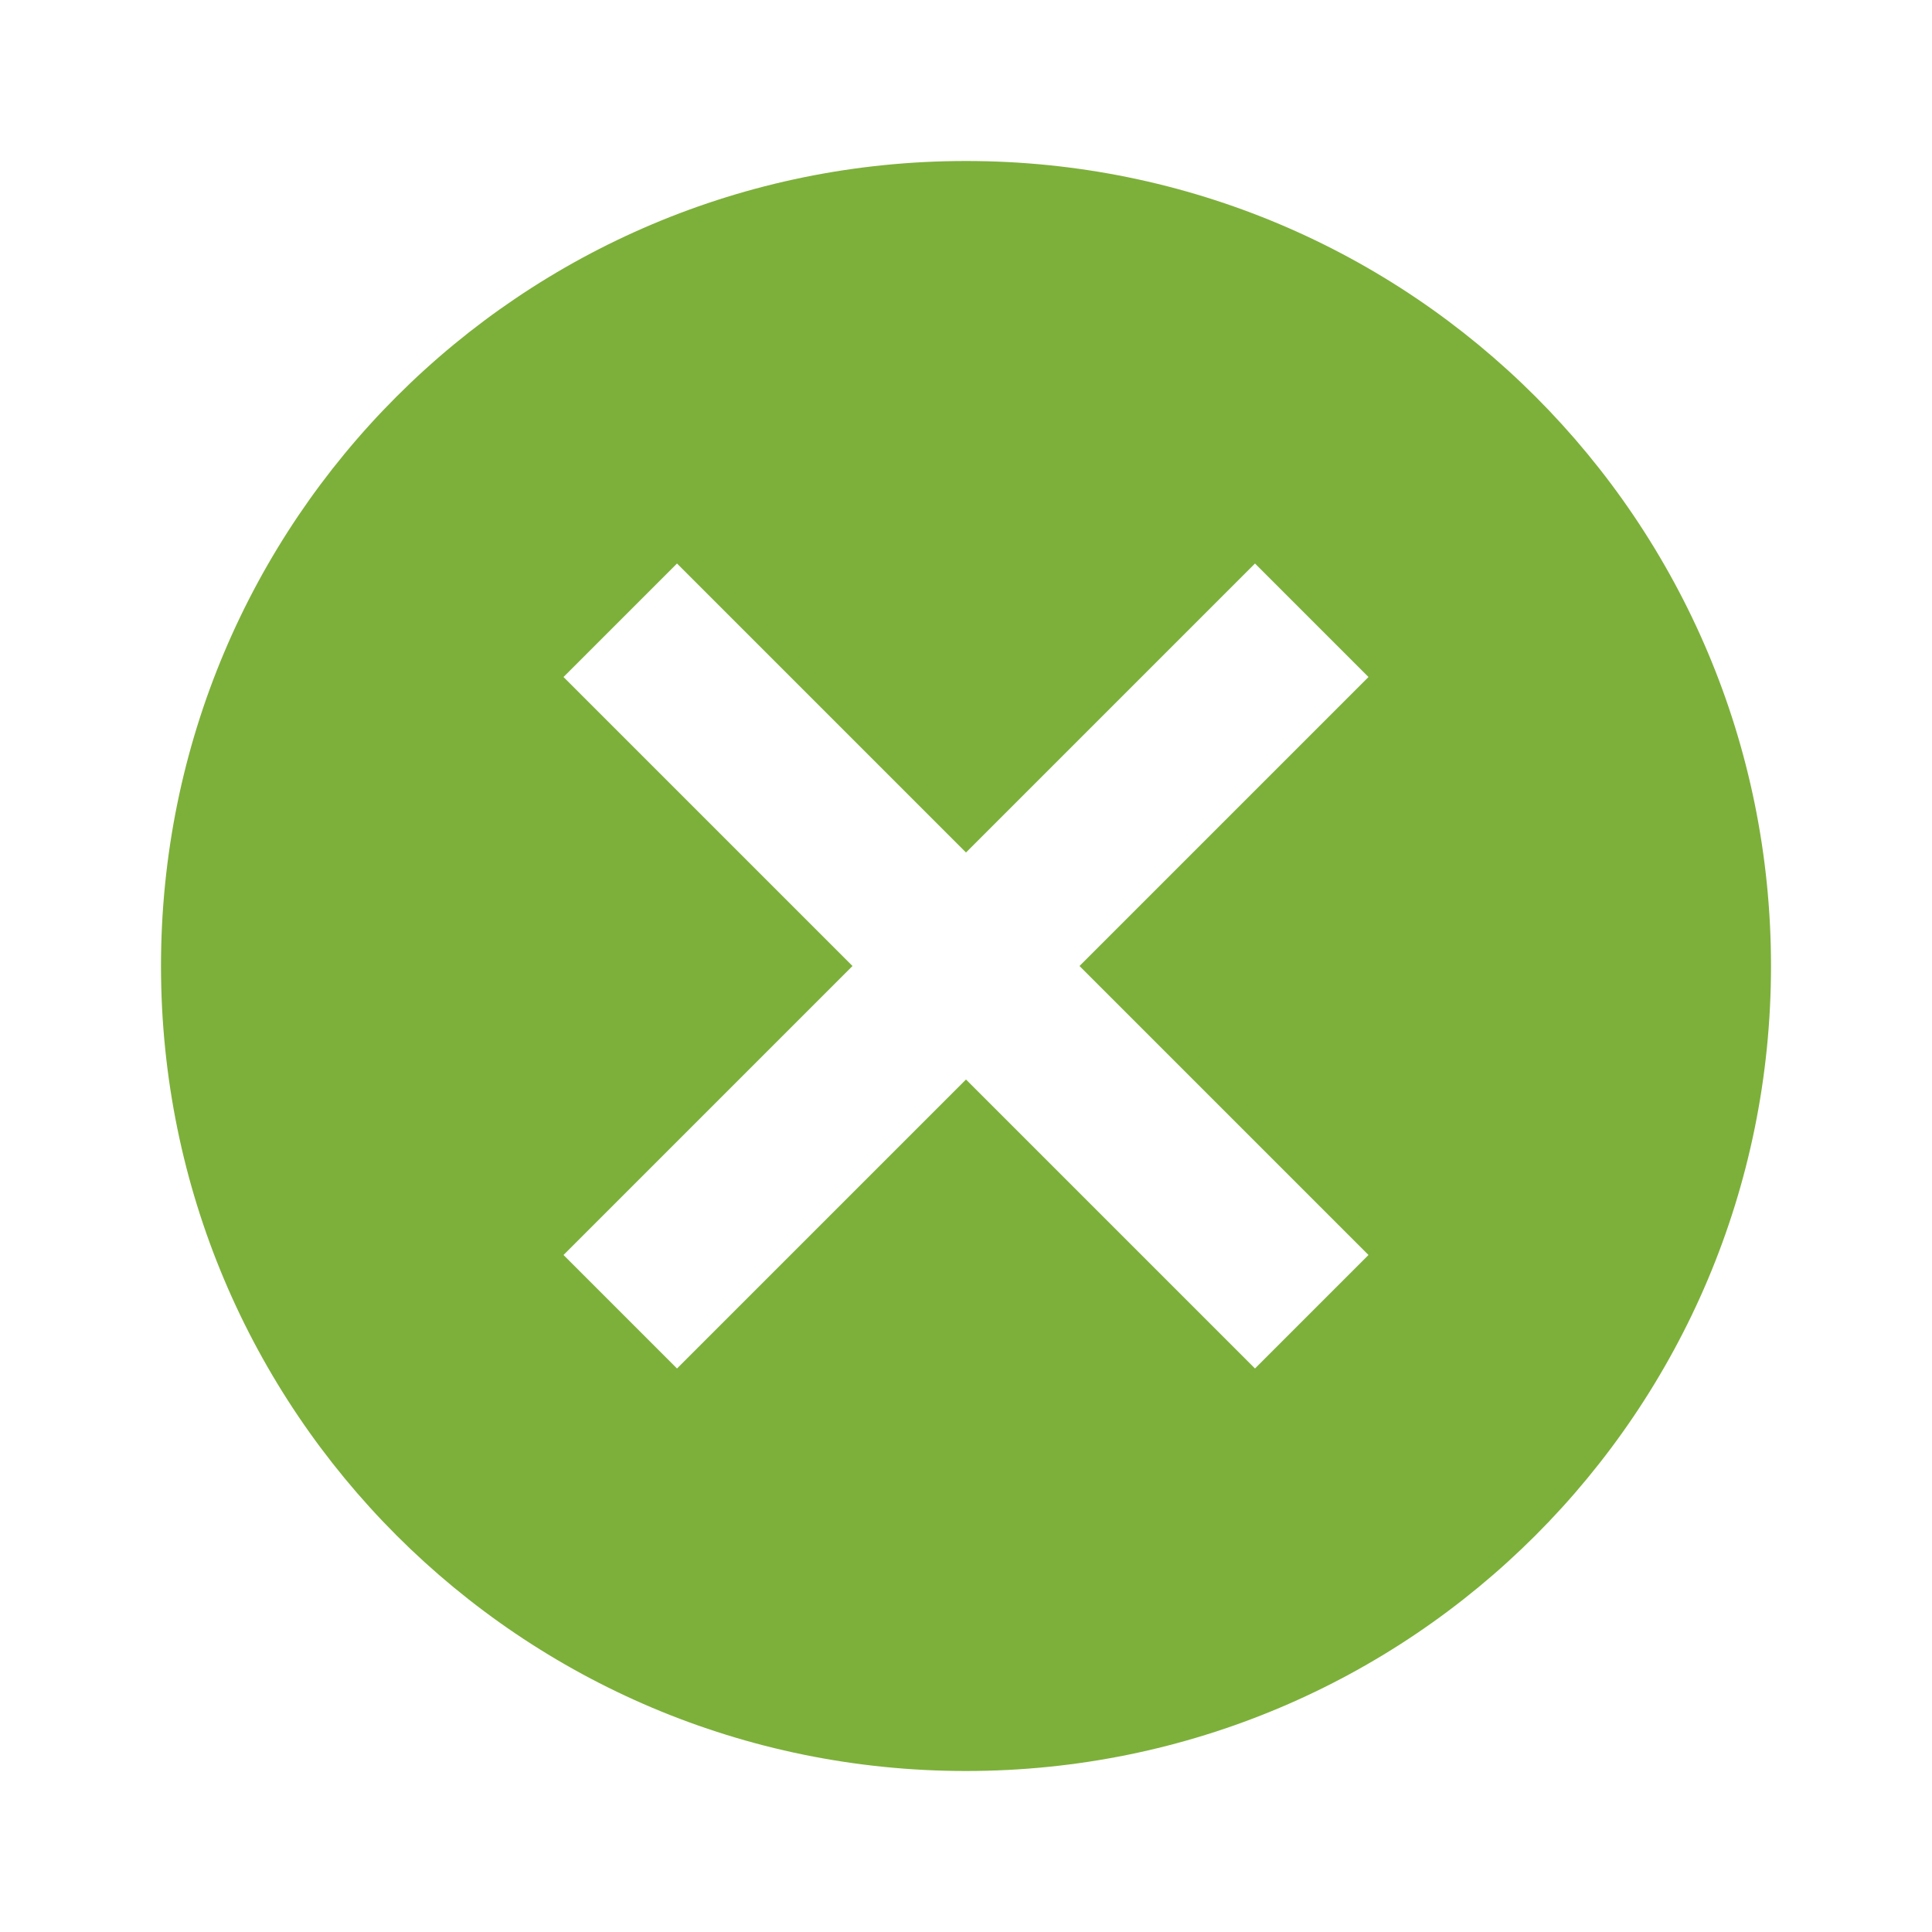
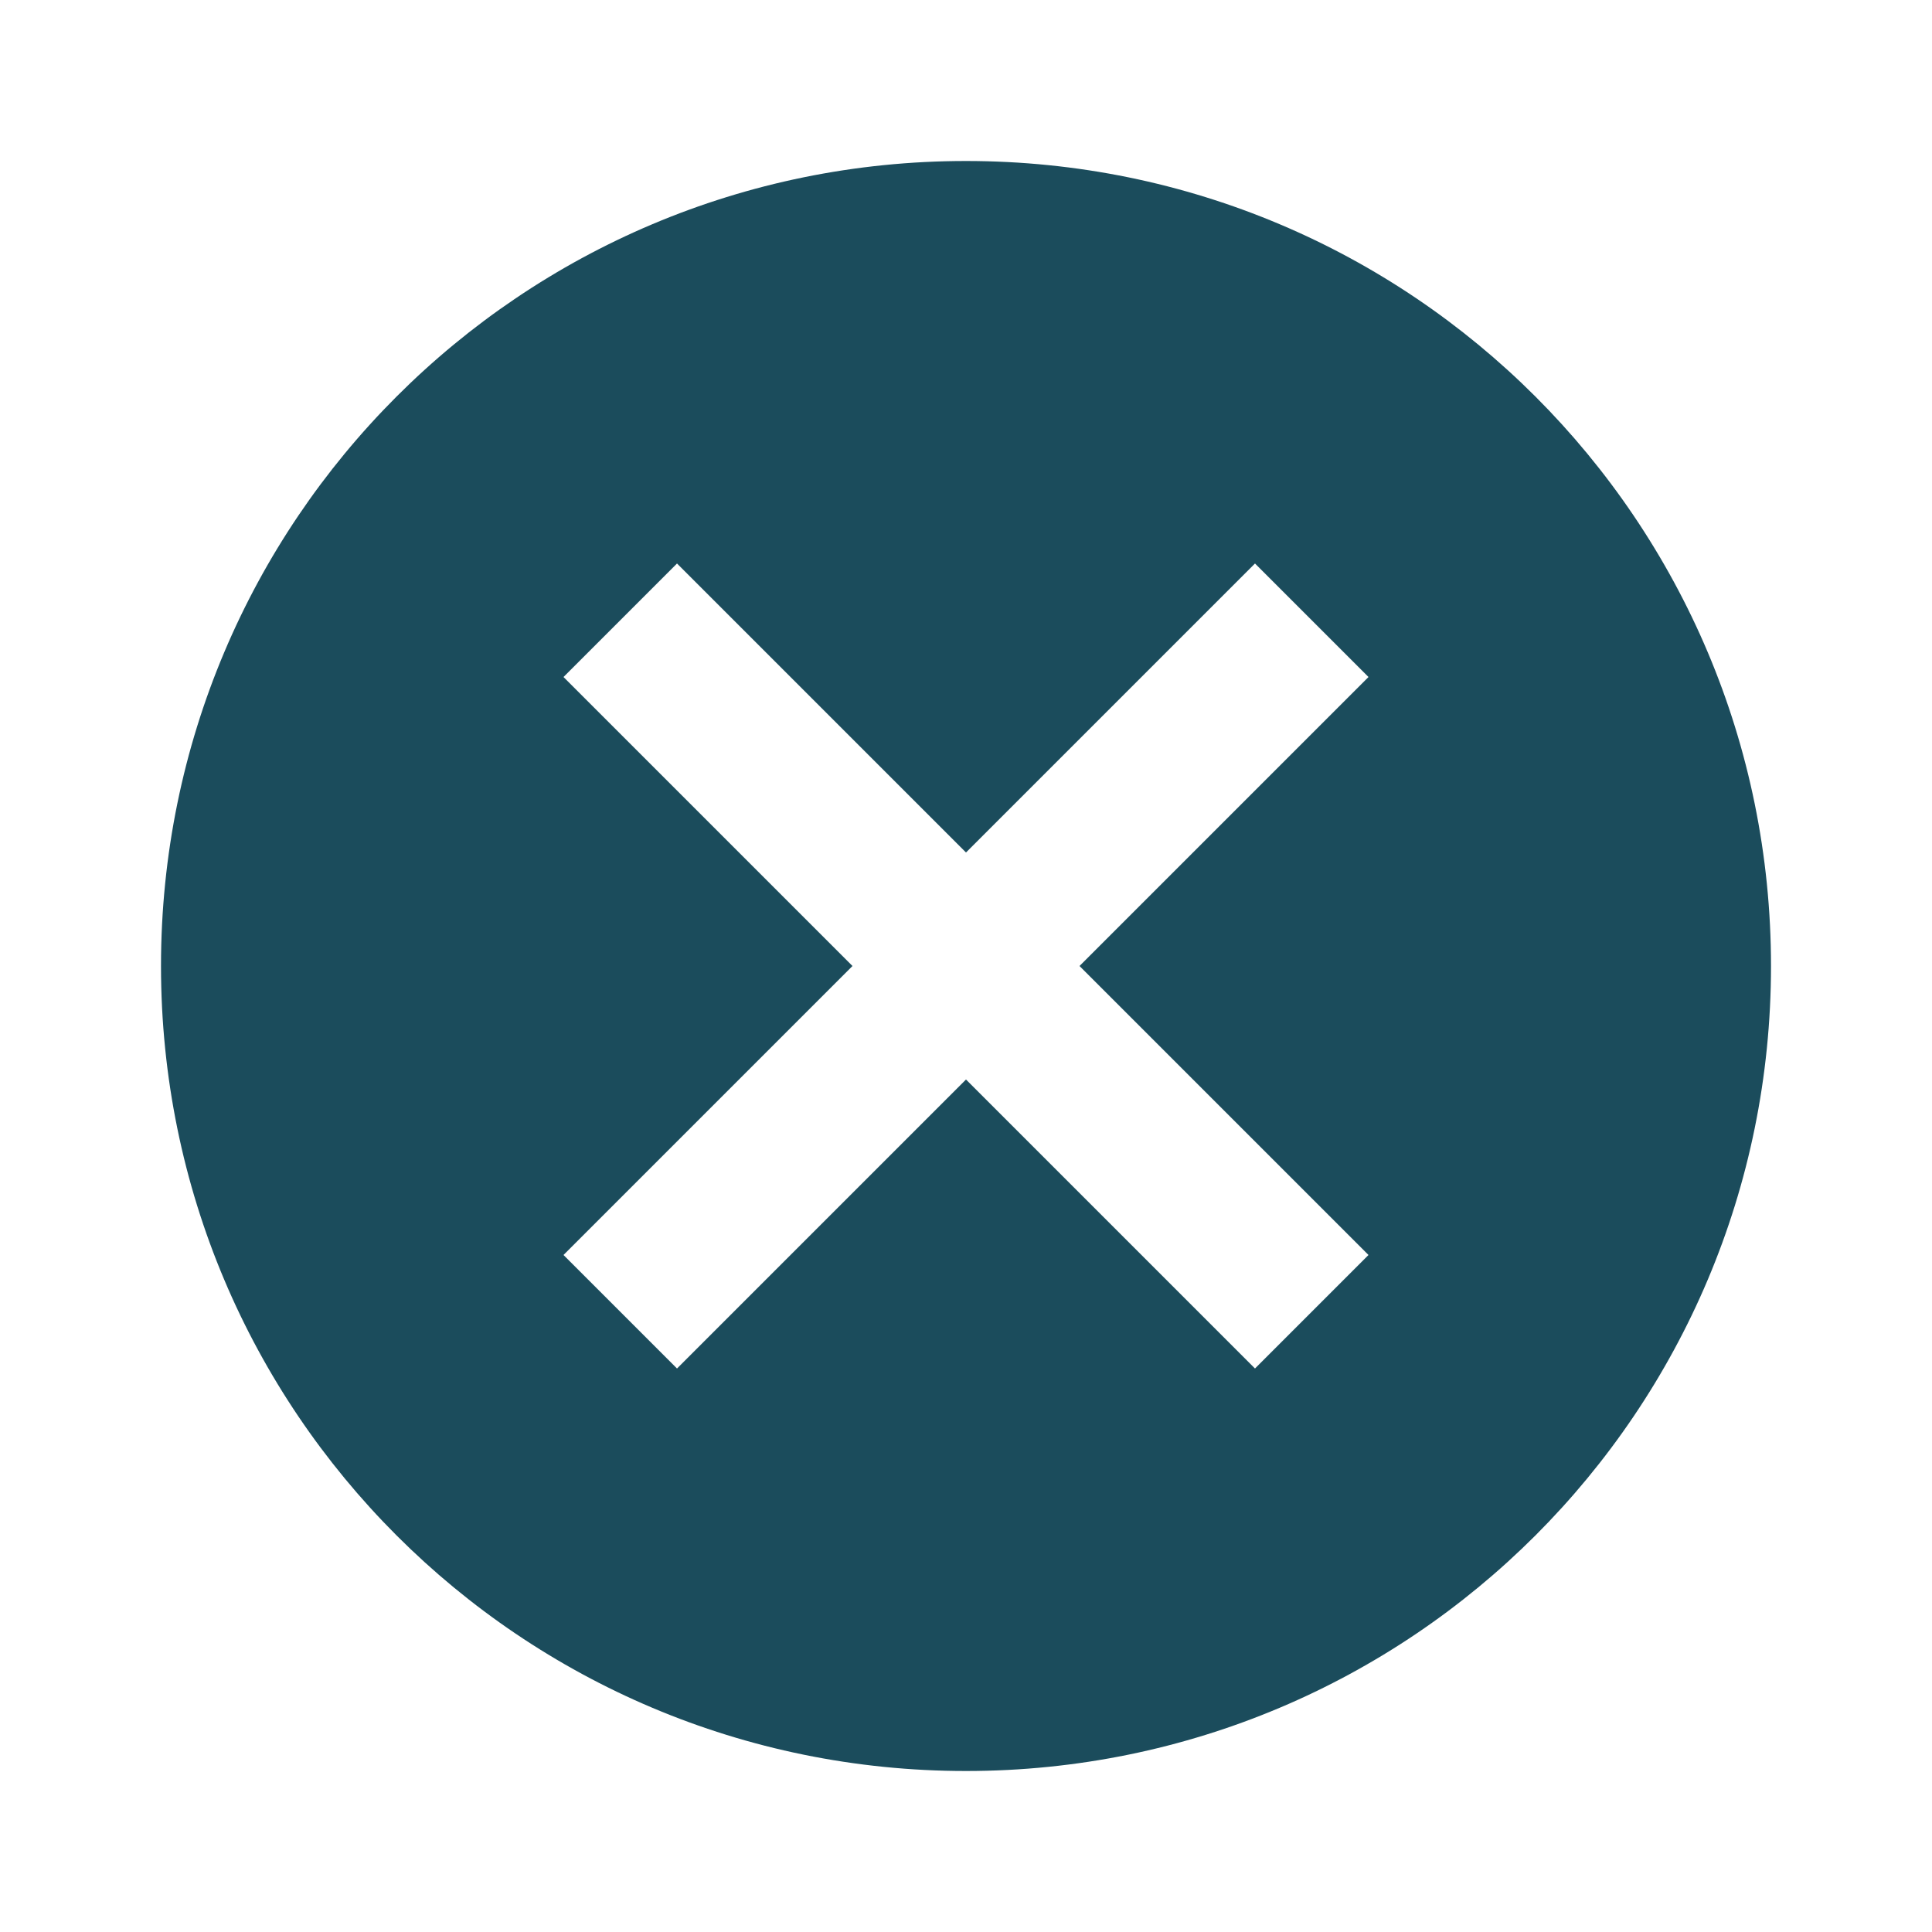
<svg xmlns="http://www.w3.org/2000/svg" viewBox="0 0 24 24">
-   <path fill="#7db03a" d="M12,2C17.53,2 22,6.47 22,12C22,17.53 17.53,22 12,22C6.47,22 2,17.53 2,12C2,6.47 6.47,2 12,2M15.59,7L12,10.59L8.41,7L7,8.41L10.59,12L7,15.59L8.41,17L12,13.41L15.59,17L17,15.59L13.41,12L17,8.41L15.59,7Z" />
+   <path fill="#1b4c5c" d="M12,2C17.53,2 22,6.47 22,12C22,17.53 17.53,22 12,22C6.47,22 2,17.53 2,12C2,6.47 6.47,2 12,2M15.59,7L12,10.59L8.41,7L7,8.41L10.59,12L7,15.59L8.41,17L12,13.41L15.59,17L17,15.59L13.41,12L17,8.41L15.59,7Z" />
</svg>
